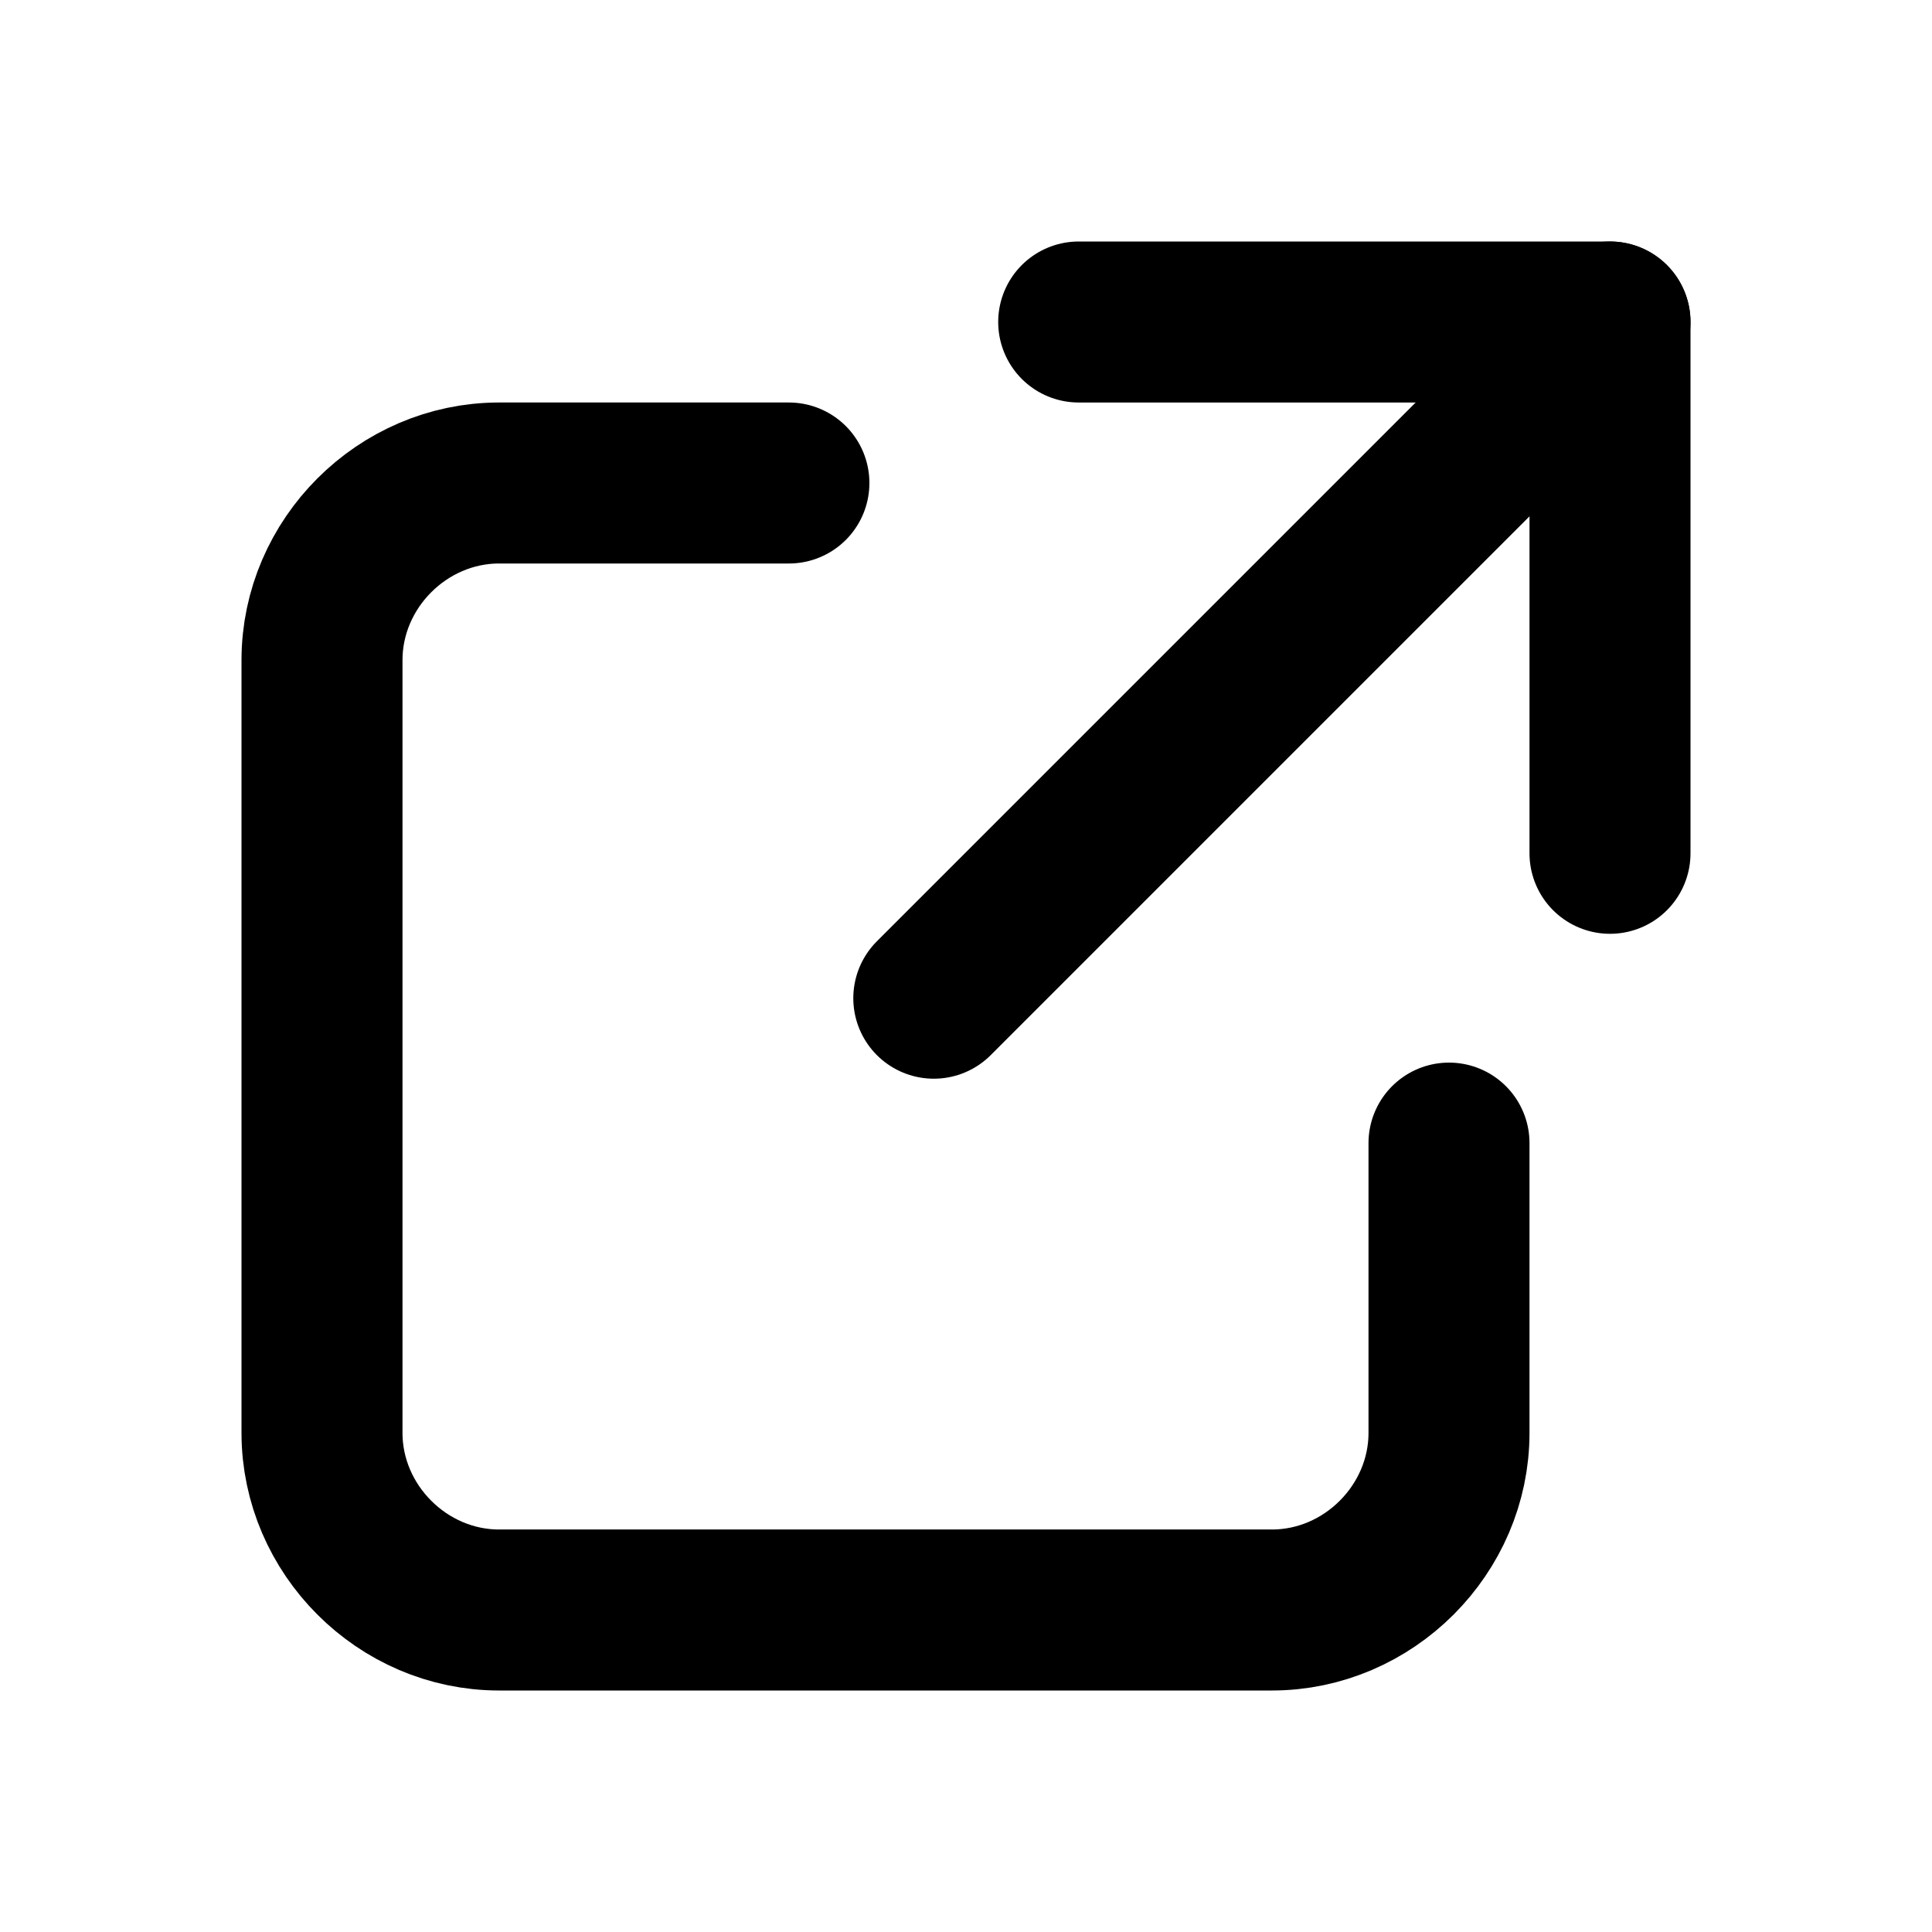
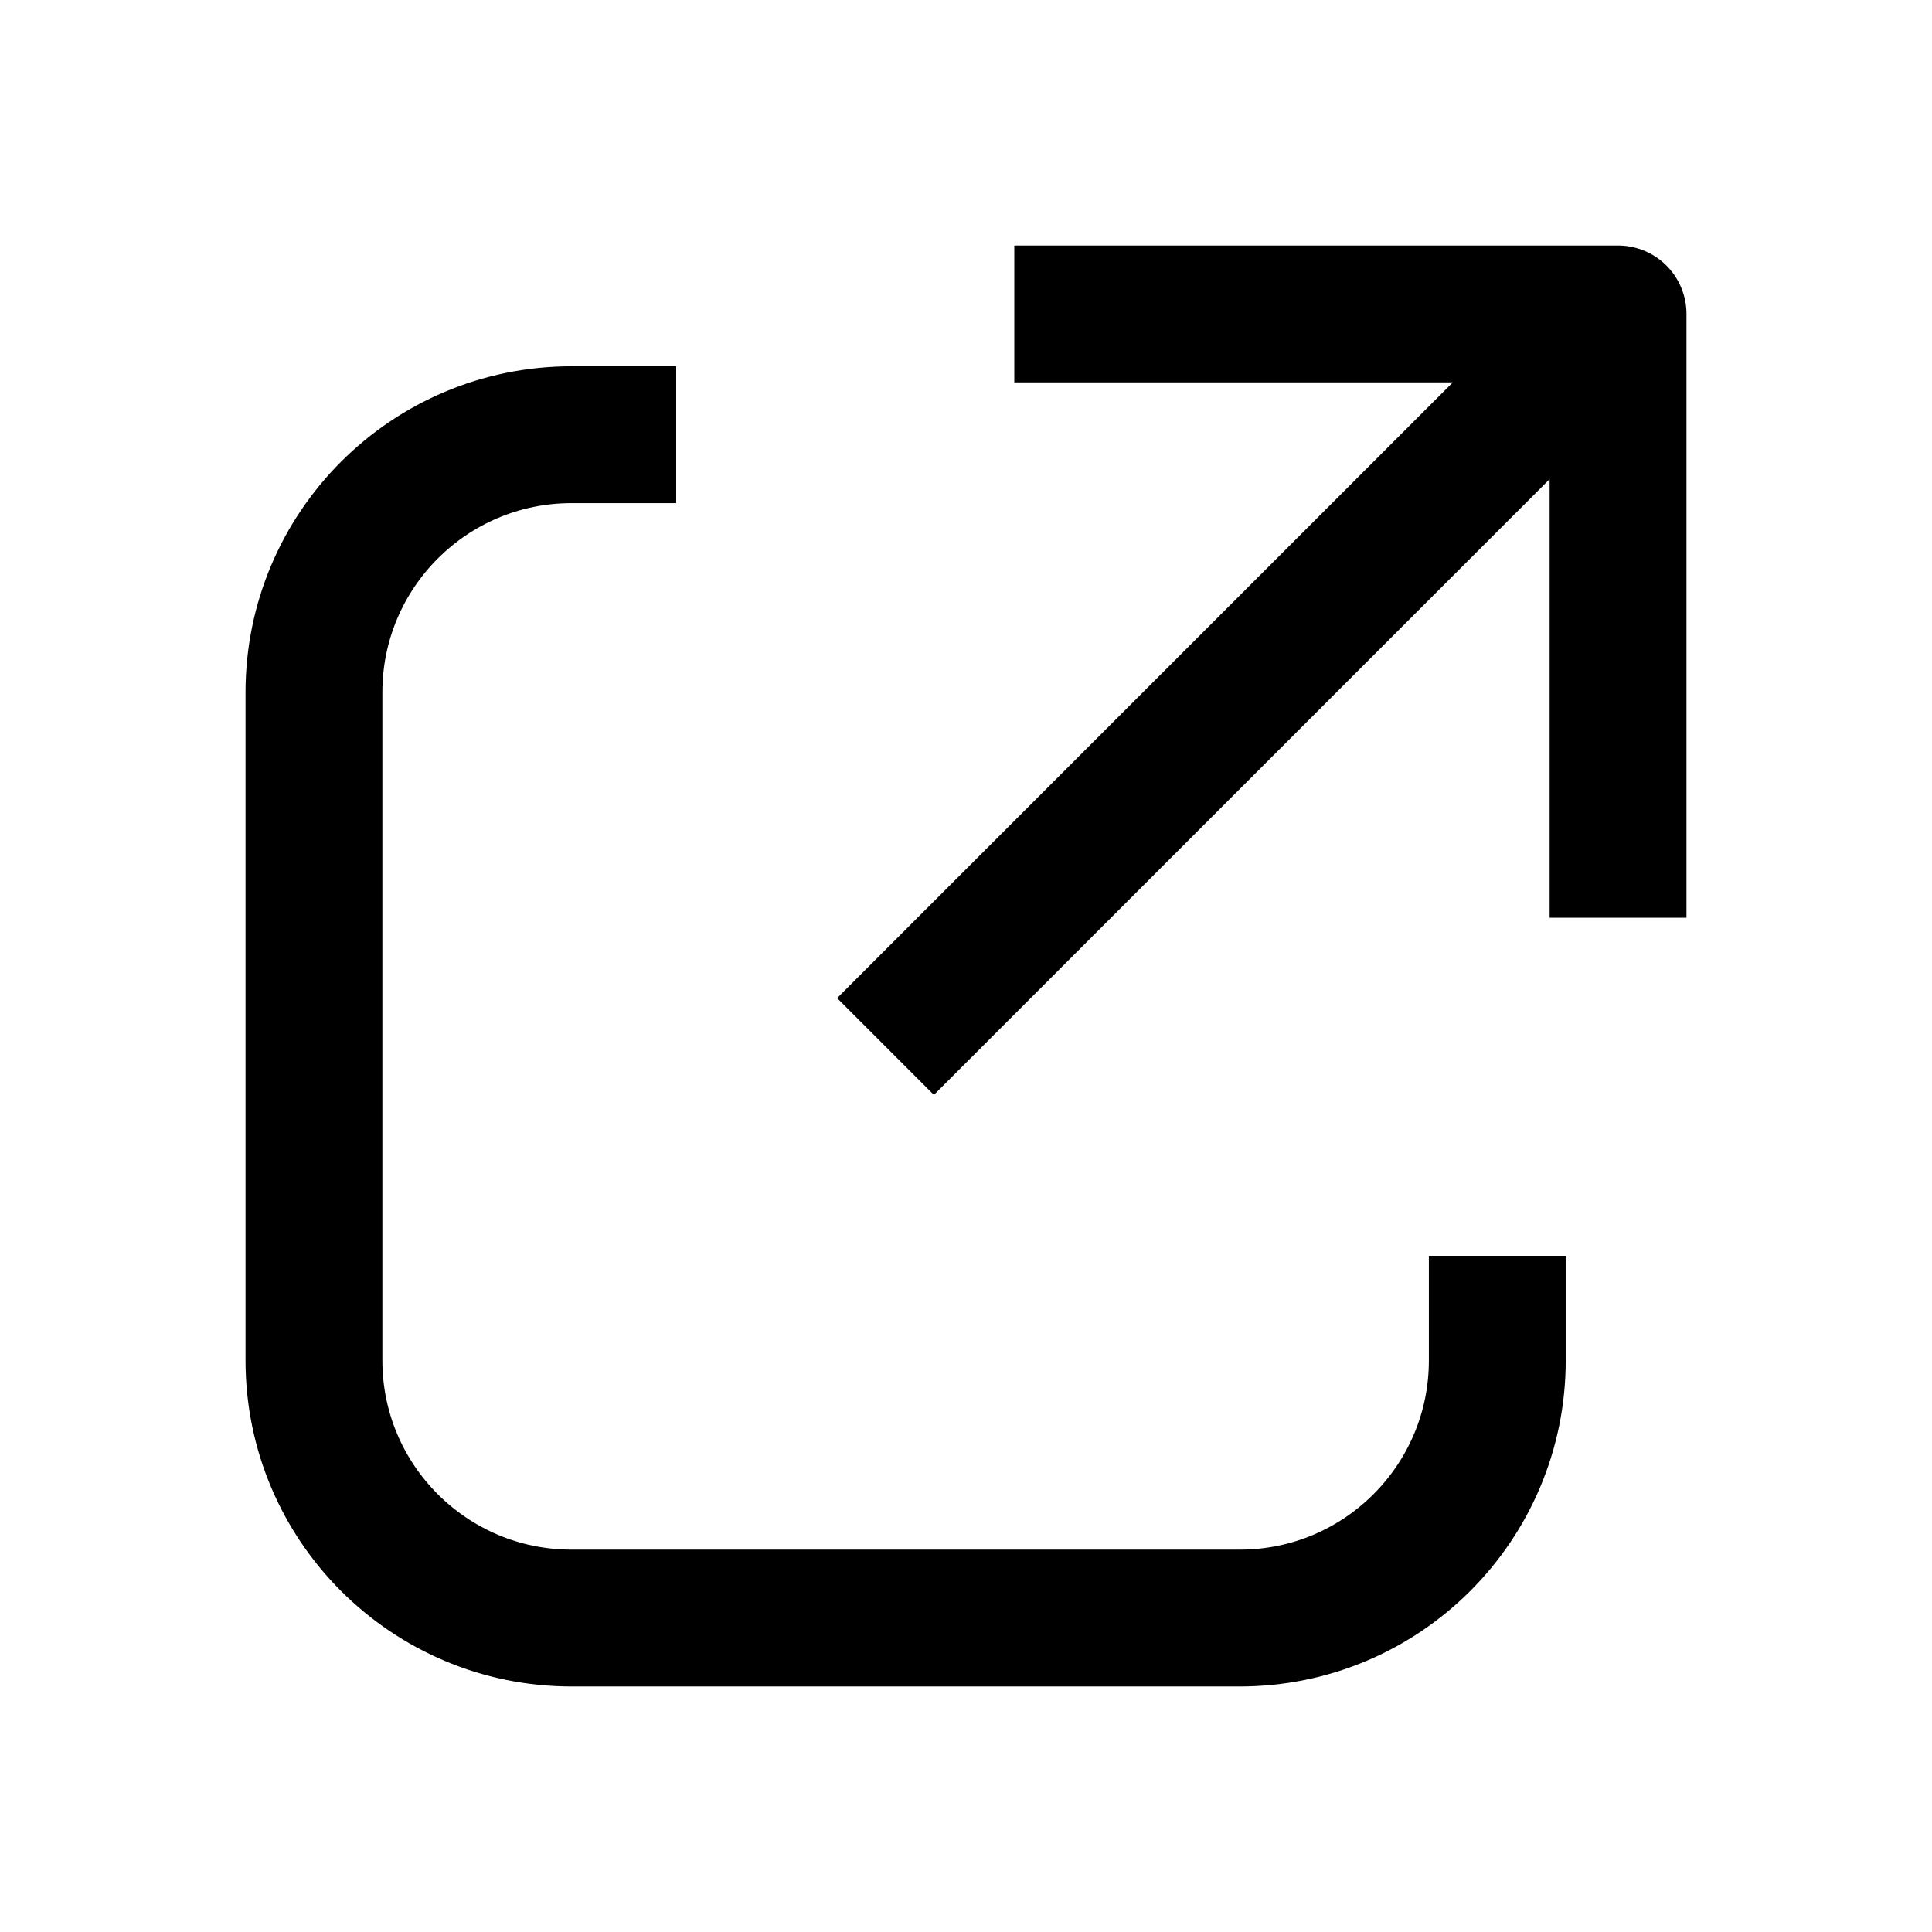
- <svg xmlns="http://www.w3.org/2000/svg" width="24" height="24" viewBox="0 0 24 24" fill="none" stroke="currentColor" stroke-width="2" stroke-linecap="round" stroke-linejoin="round">
-   <path d="M13.4 4H20v6.6" />
-   <path d="M20 4l-8.4 8.4" />
-   <path d="M18 14.2v3.6c0 1.2-1 2.2-2.2 2.2H6.2C5 20 4 19 4 17.8V8.2C4 7 5 6 6.2 6h3.6" />
+ <svg xmlns="http://www.w3.org/2000/svg" width="24" height="24" viewBox="0 0 24 24" fill="none" stroke="currentColor" stroke-width="1.7" stroke-linecap="butt" stroke-linejoin="round">
+   <path d="M12.6 3.9L20.1 3.9L20.1 11.4M19.8 4.2L11 13M8.4 5.4L7.1 5.4A3.2 3.2 0 0 0 3.9 8.6L3.9 16.9A3.2 3.2 0 0 0 7.1 20.1L15.4 20.1A3.2 3.2 0 0 0 18.6 16.9L18.6 15.6" />
</svg>
